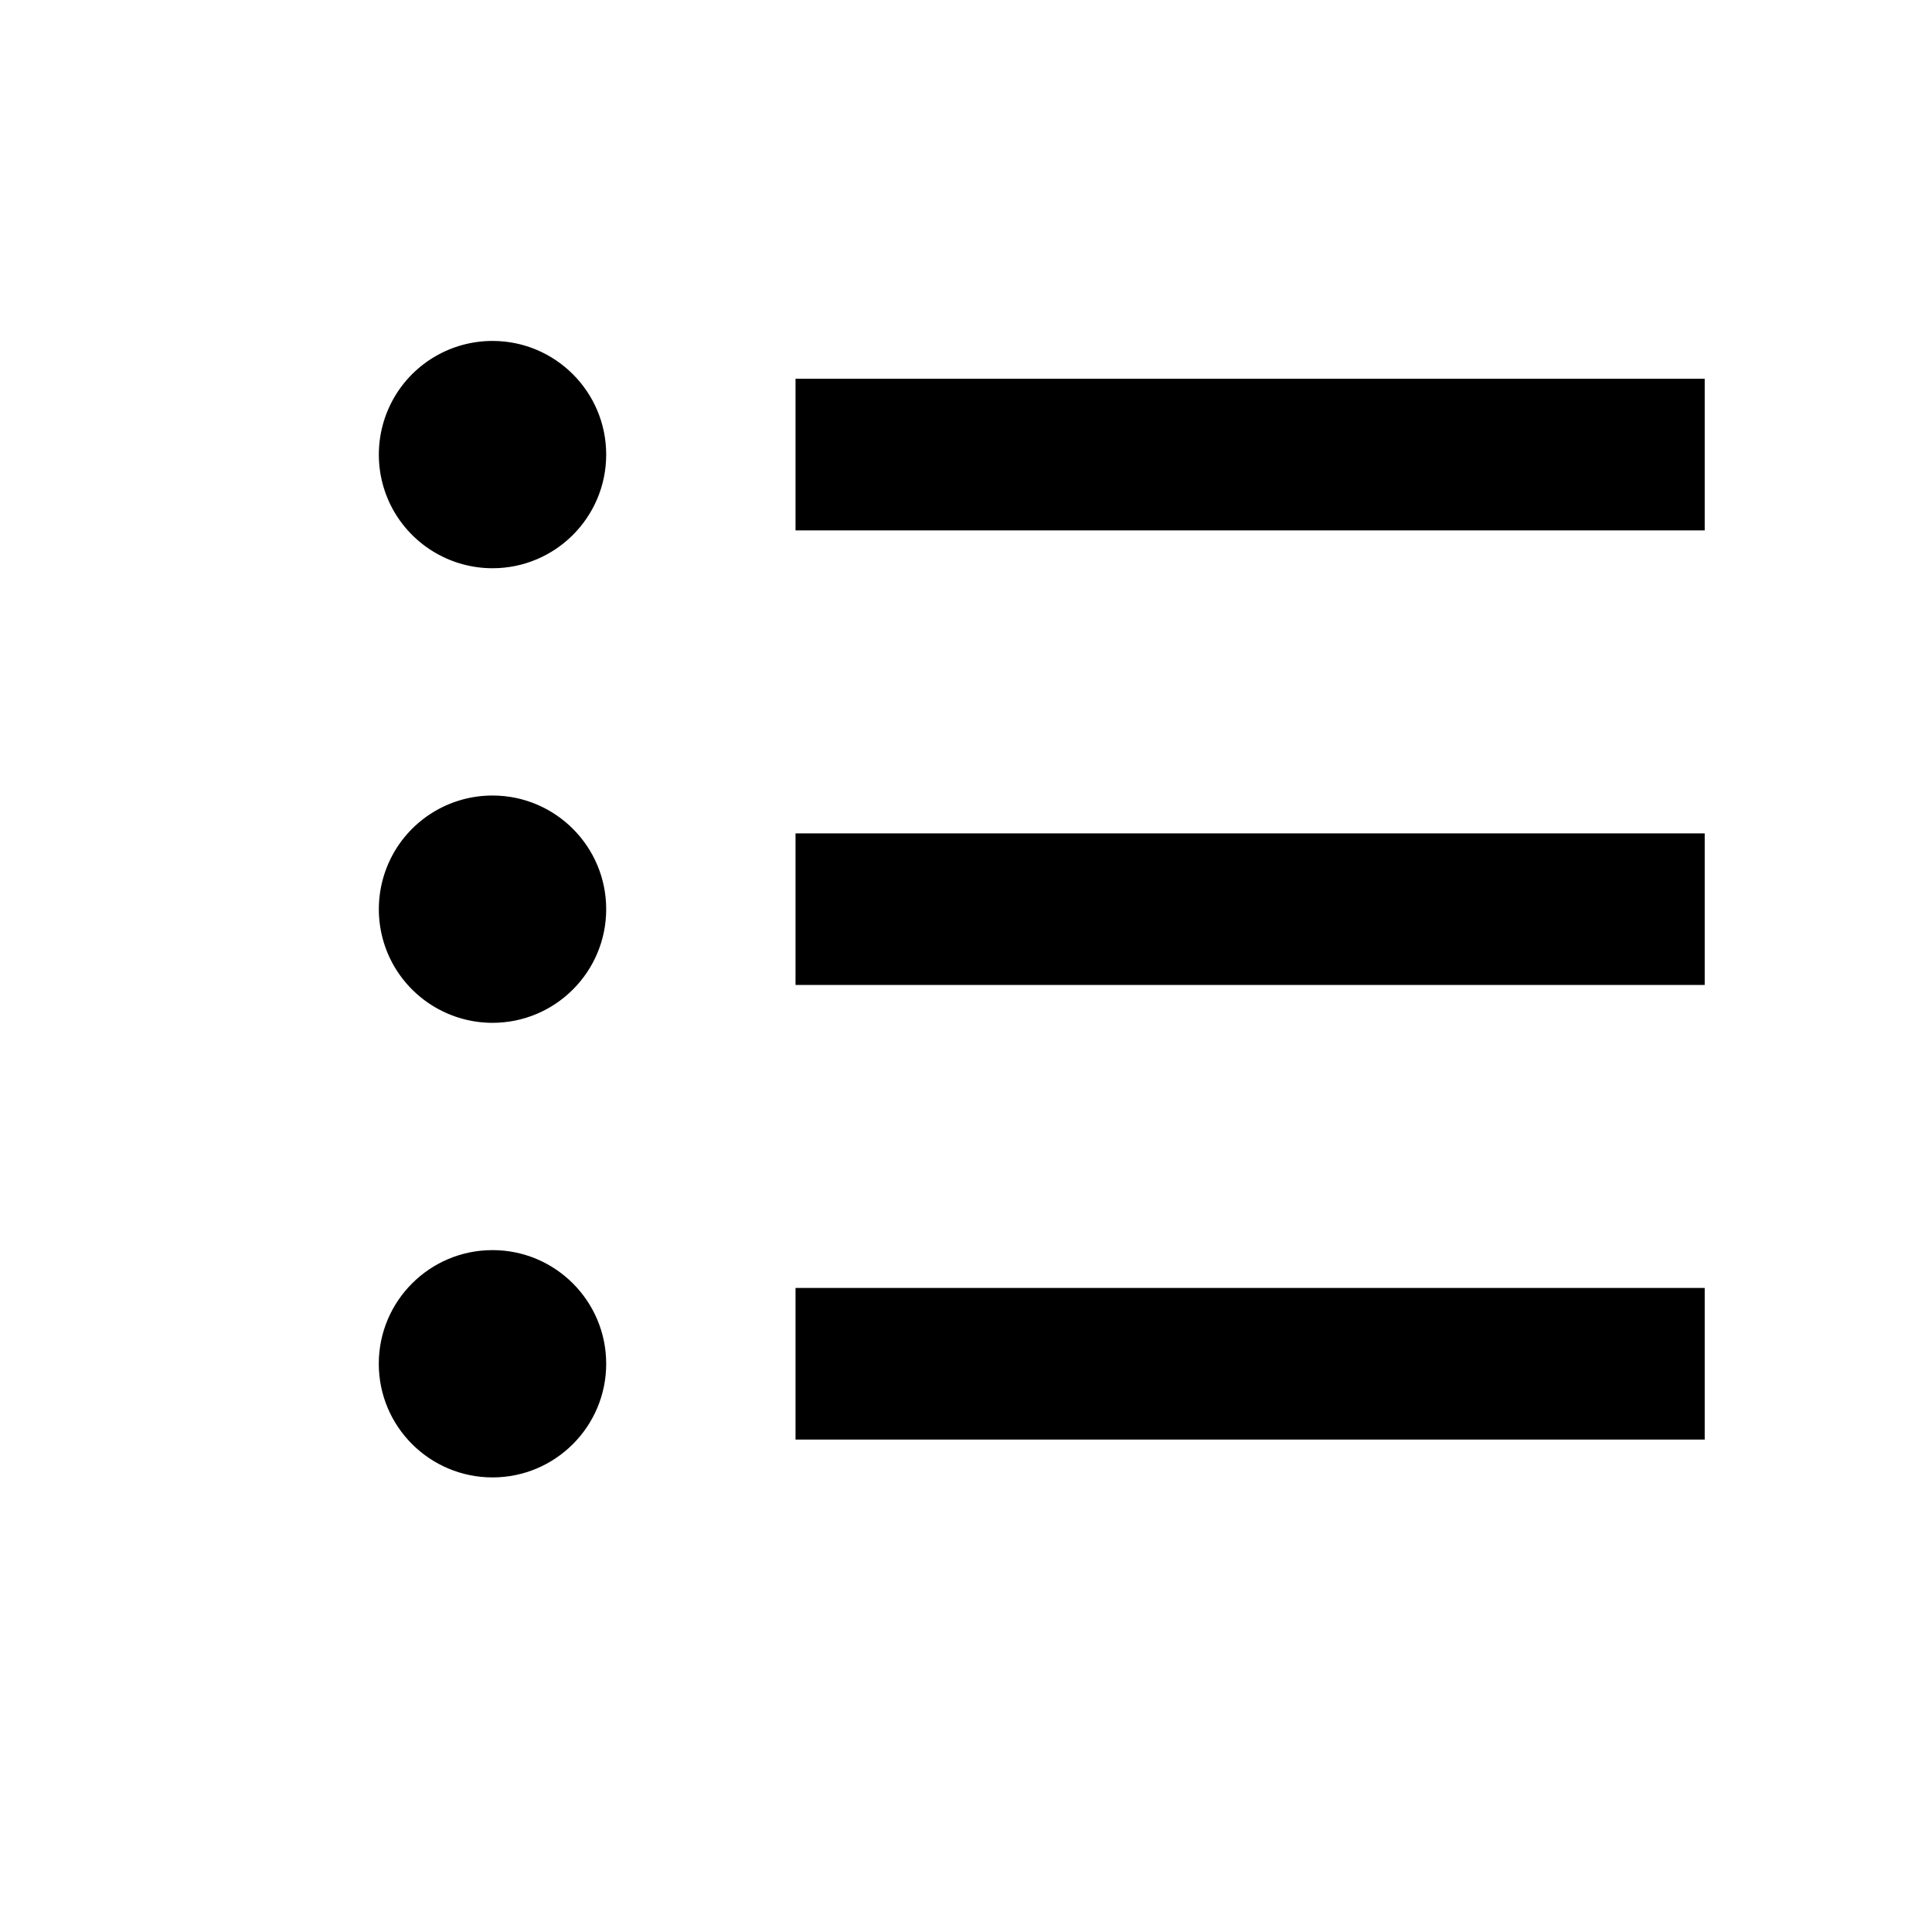
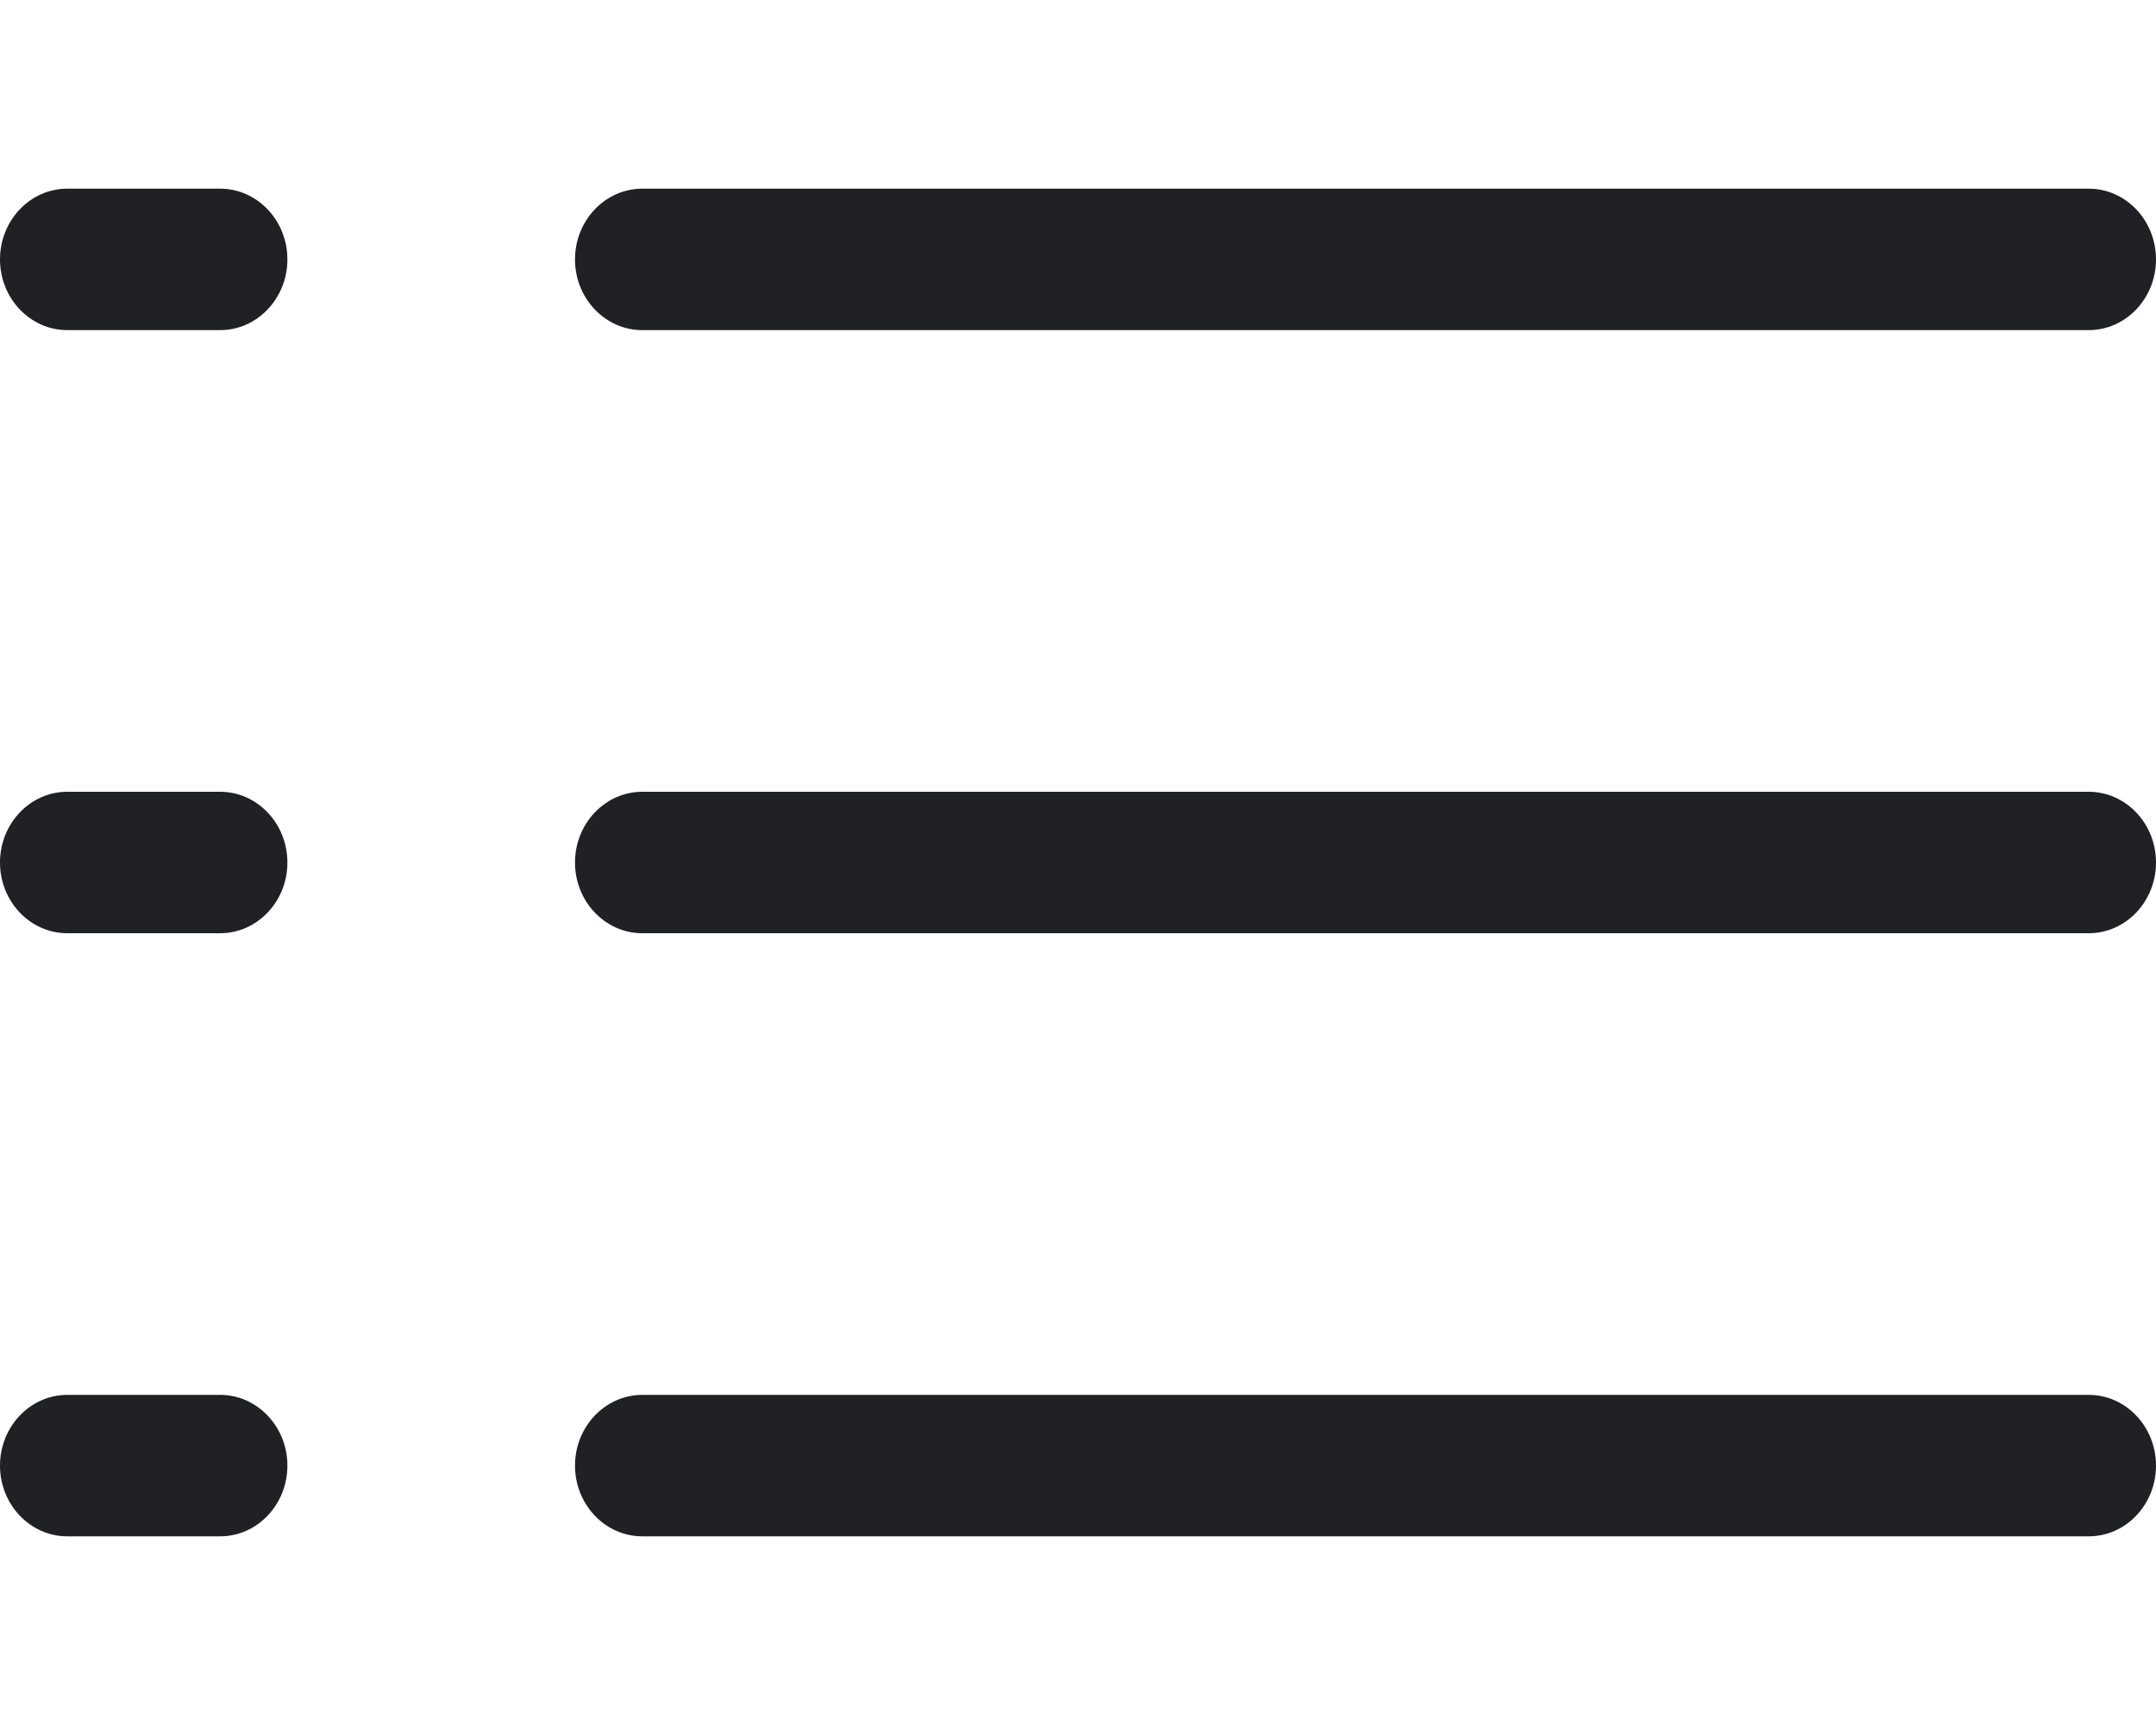
- <svg xmlns="http://www.w3.org/2000/svg" width="17" height="17" viewBox="0 0 17 17">
-   <path d="M7 12.667h8v-1.334H7v1.334zm0-4h8V7.333H7v1.334zm0-5.334v1.334h8V3.333H7zM4.333 3c-.357 0-.687.19-.866.5-.178.31-.178.691 0 1 .18.31.51.5.867.5.552 0 1-.448 1-1s-.448-1-1-1zm0 4c-.357 0-.687.19-.866.5-.178.31-.178.691 0 1 .18.31.51.5.867.5.552 0 1-.448 1-1s-.448-1-1-1zm0 4c-.552 0-1 .448-1 1 0 .553.449 1 1.001 1 .552 0 1-.448 1-1s-.448-1-1-1z" />
+ <svg xmlns="http://www.w3.org/2000/svg" width="10" height="8" viewBox="0 0 10 8" fill="none">
+   <path fill-rule="evenodd" clip-rule="evenodd" d="M1.333 1.203C1.333 1.384 1.193 1.531 1.021 1.531H0.312C0.14 1.531 0 1.384 0 1.203C0 1.022 0.14 0.875 0.312 0.875H1.021C1.193 0.875 1.333 1.022 1.333 1.203ZM10 1.203C10 1.384 9.86 1.531 9.688 1.531H2.979C2.807 1.531 2.667 1.384 2.667 1.203C2.667 1.022 2.807 0.875 2.979 0.875H9.688C9.86 0.875 10 1.022 10 1.203ZM1.333 4C1.333 4.181 1.193 4.328 1.021 4.328H0.312C0.14 4.328 0 4.181 0 4C0 3.819 0.14 3.672 0.312 3.672H1.021C1.193 3.672 1.333 3.819 1.333 4ZM10 4C10 4.181 9.86 4.328 9.688 4.328H2.979C2.807 4.328 2.667 4.181 2.667 4C2.667 3.819 2.807 3.672 2.979 3.672H9.688C9.86 3.672 10 3.819 10 4ZM1.333 6.797C1.333 6.978 1.193 7.125 1.021 7.125H0.312C0.14 7.125 0 6.978 0 6.797C0 6.616 0.14 6.469 0.312 6.469H1.021C1.193 6.469 1.333 6.616 1.333 6.797ZM10 6.797C10 6.978 9.86 7.125 9.688 7.125H2.979C2.807 7.125 2.667 6.978 2.667 6.797C2.667 6.616 2.807 6.469 2.979 6.469H9.688C9.86 6.469 10 6.616 10 6.797Z" fill="#202124" />
</svg>
